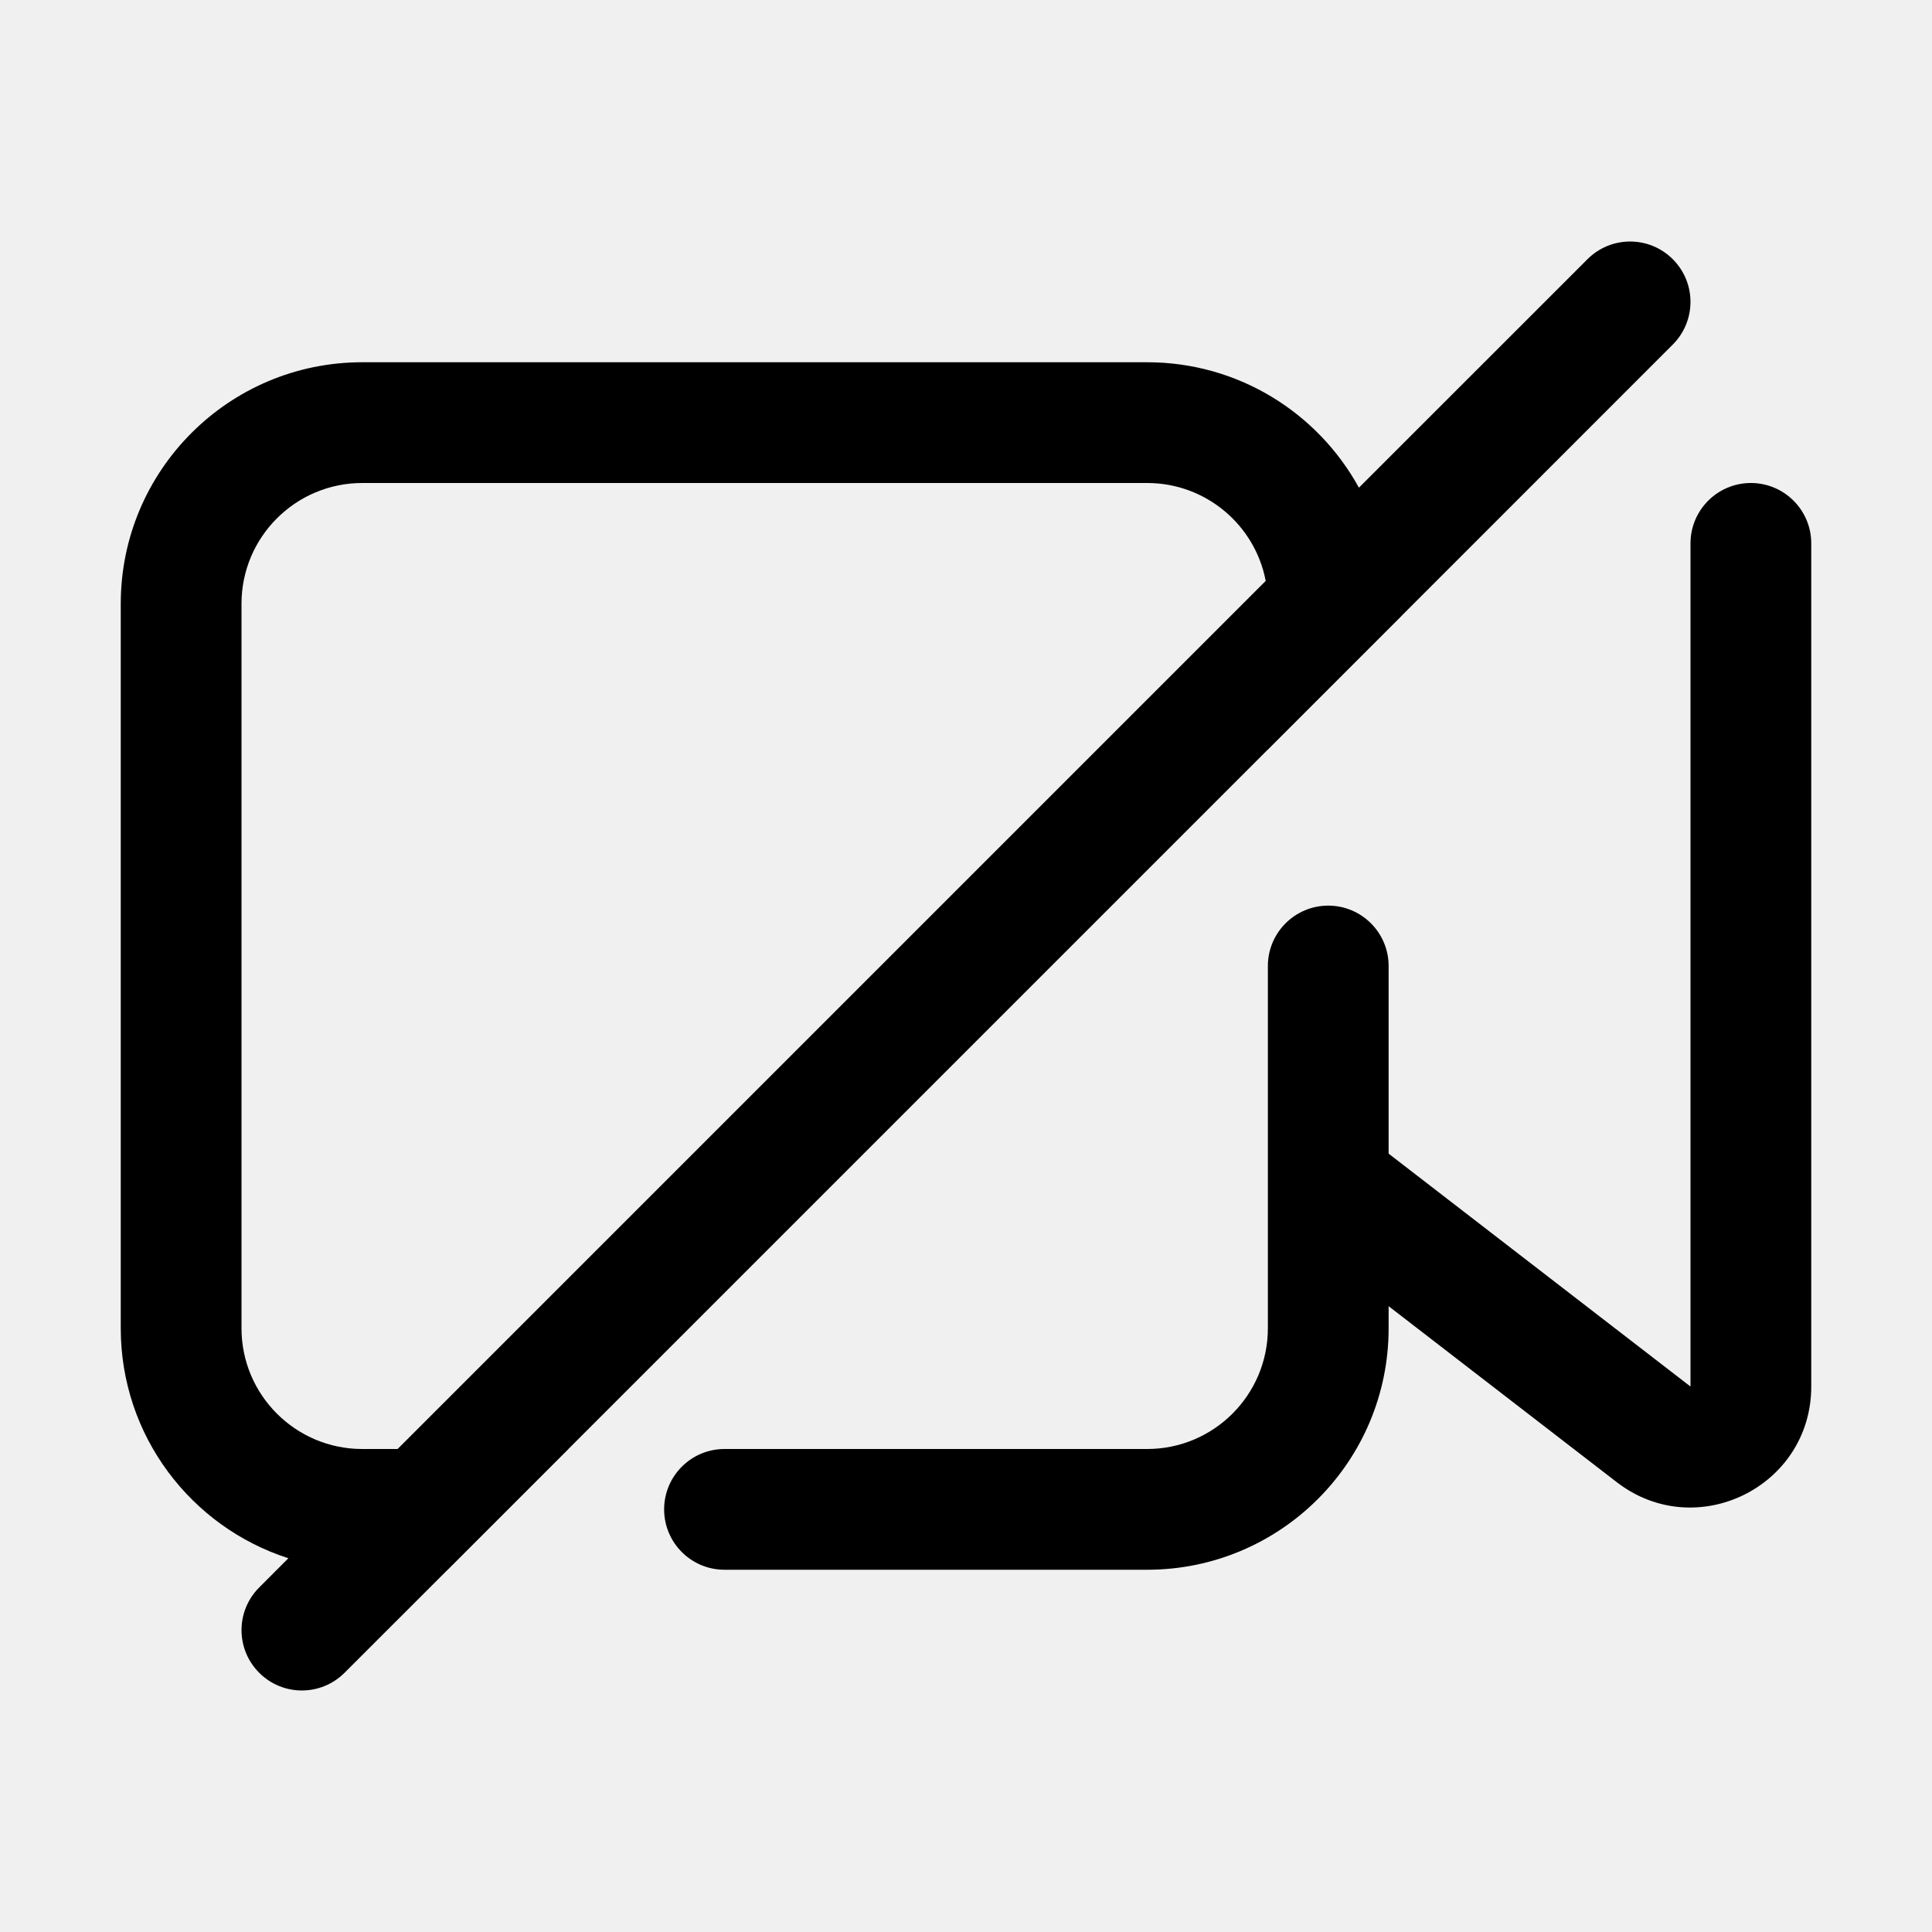
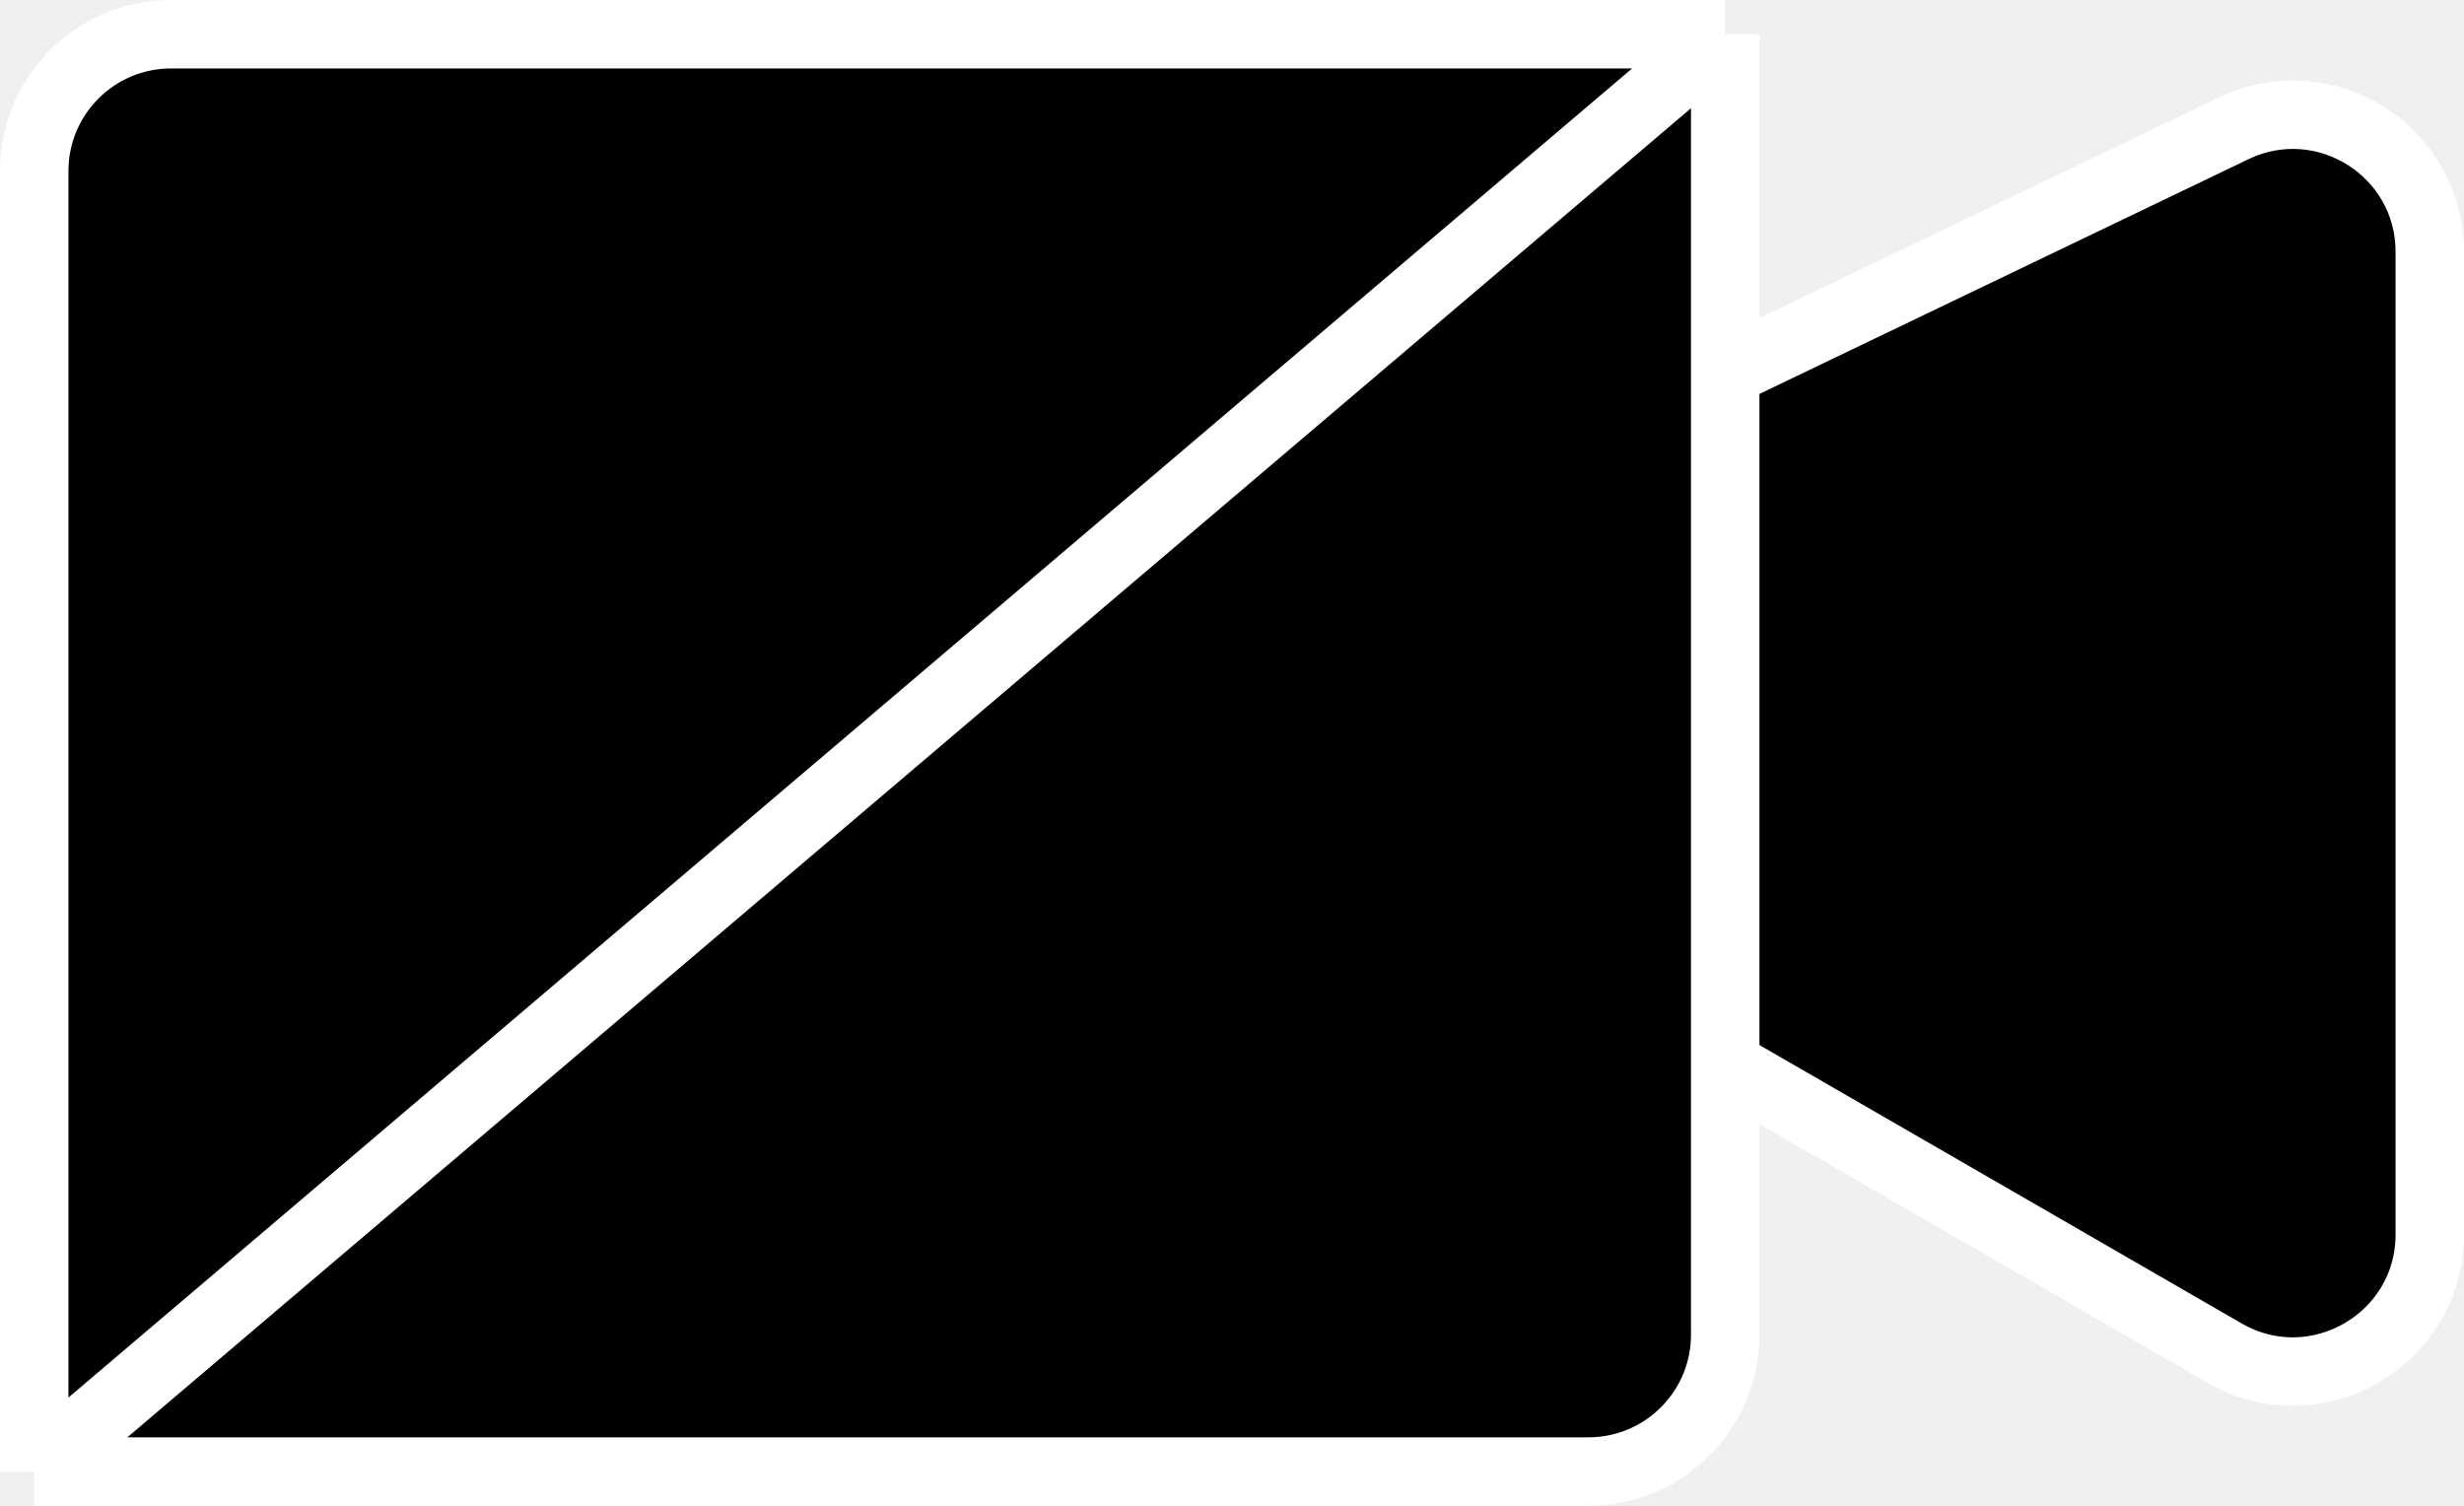
- <svg xmlns="http://www.w3.org/2000/svg" width="24" height="24" viewBox="0 0 24 24">
-   <path fill-rule="evenodd" clip-rule="evenodd" d="M20.78 3.22C21.073 3.513 21.073 3.987 20.78 4.28L17.41 7.651L17.415 7.647L15.75 9.312V9.311L7.061 18H7.062L5.562 19.5H5.561L4.28 20.78C3.987 21.073 3.513 21.073 3.22 20.78C2.927 20.487 2.927 20.013 3.22 19.72L3.582 19.357C2.374 18.969 1.5 17.837 1.5 16.5V7.5C1.5 5.843 2.843 4.5 4.5 4.5H14.25C15.384 4.5 16.371 5.129 16.881 6.058L19.72 3.22C20.013 2.927 20.487 2.927 20.78 3.22ZM15.723 7.216C15.591 6.523 14.981 6 14.25 6H4.5C3.672 6 3 6.672 3 7.5V16.5C3 17.328 3.672 18 4.5 18H4.939L15.723 7.216Z" />
-   <path d="M21 6.75C21 6.336 21.336 6 21.75 6C22.164 6 22.5 6.336 22.5 6.75V17.224C22.5 18.47 21.07 19.173 20.084 18.412L17.25 16.226V16.5C17.25 18.157 15.907 19.5 14.25 19.5H9C8.586 19.5 8.25 19.164 8.25 18.75C8.25 18.336 8.586 18 9 18H14.25C15.078 18 15.75 17.328 15.75 16.5V12C15.75 11.586 16.086 11.25 16.5 11.25C16.914 11.25 17.25 11.586 17.25 12V14.331L21 17.224V6.75Z" />
+ <svg xmlns="http://www.w3.org/2000/svg" width="36" height="22" viewBox="0 0 36 22" fill="none">
+   <path d="M0.5 21.5V2.5C0.5 1.395 1.395 0.5 2.5 0.5H25.206V5.441L32.635 1.875C33.962 1.238 35.5 2.206 35.5 3.678V18.036C35.5 19.576 33.833 20.538 32.5 19.768L25.206 15.557V19.5C25.206 20.605 24.311 21.5 23.206 21.5H0.5Z" fill="black" />
+   <path d="M0.5 21.5V2.5C0.5 1.395 1.395 0.5 2.5 0.5H25.206M0.5 21.5H23.206C24.311 21.5 25.206 20.605 25.206 19.5V15.557M0.5 21.5L25.206 0.5M25.206 0.5V5.441M25.206 5.441L32.635 1.875C33.962 1.238 35.5 2.206 35.5 3.678V18.036C35.5 19.576 33.833 20.538 32.5 19.768L25.206 15.557M25.206 5.441V15.557" stroke="white" />
</svg>
